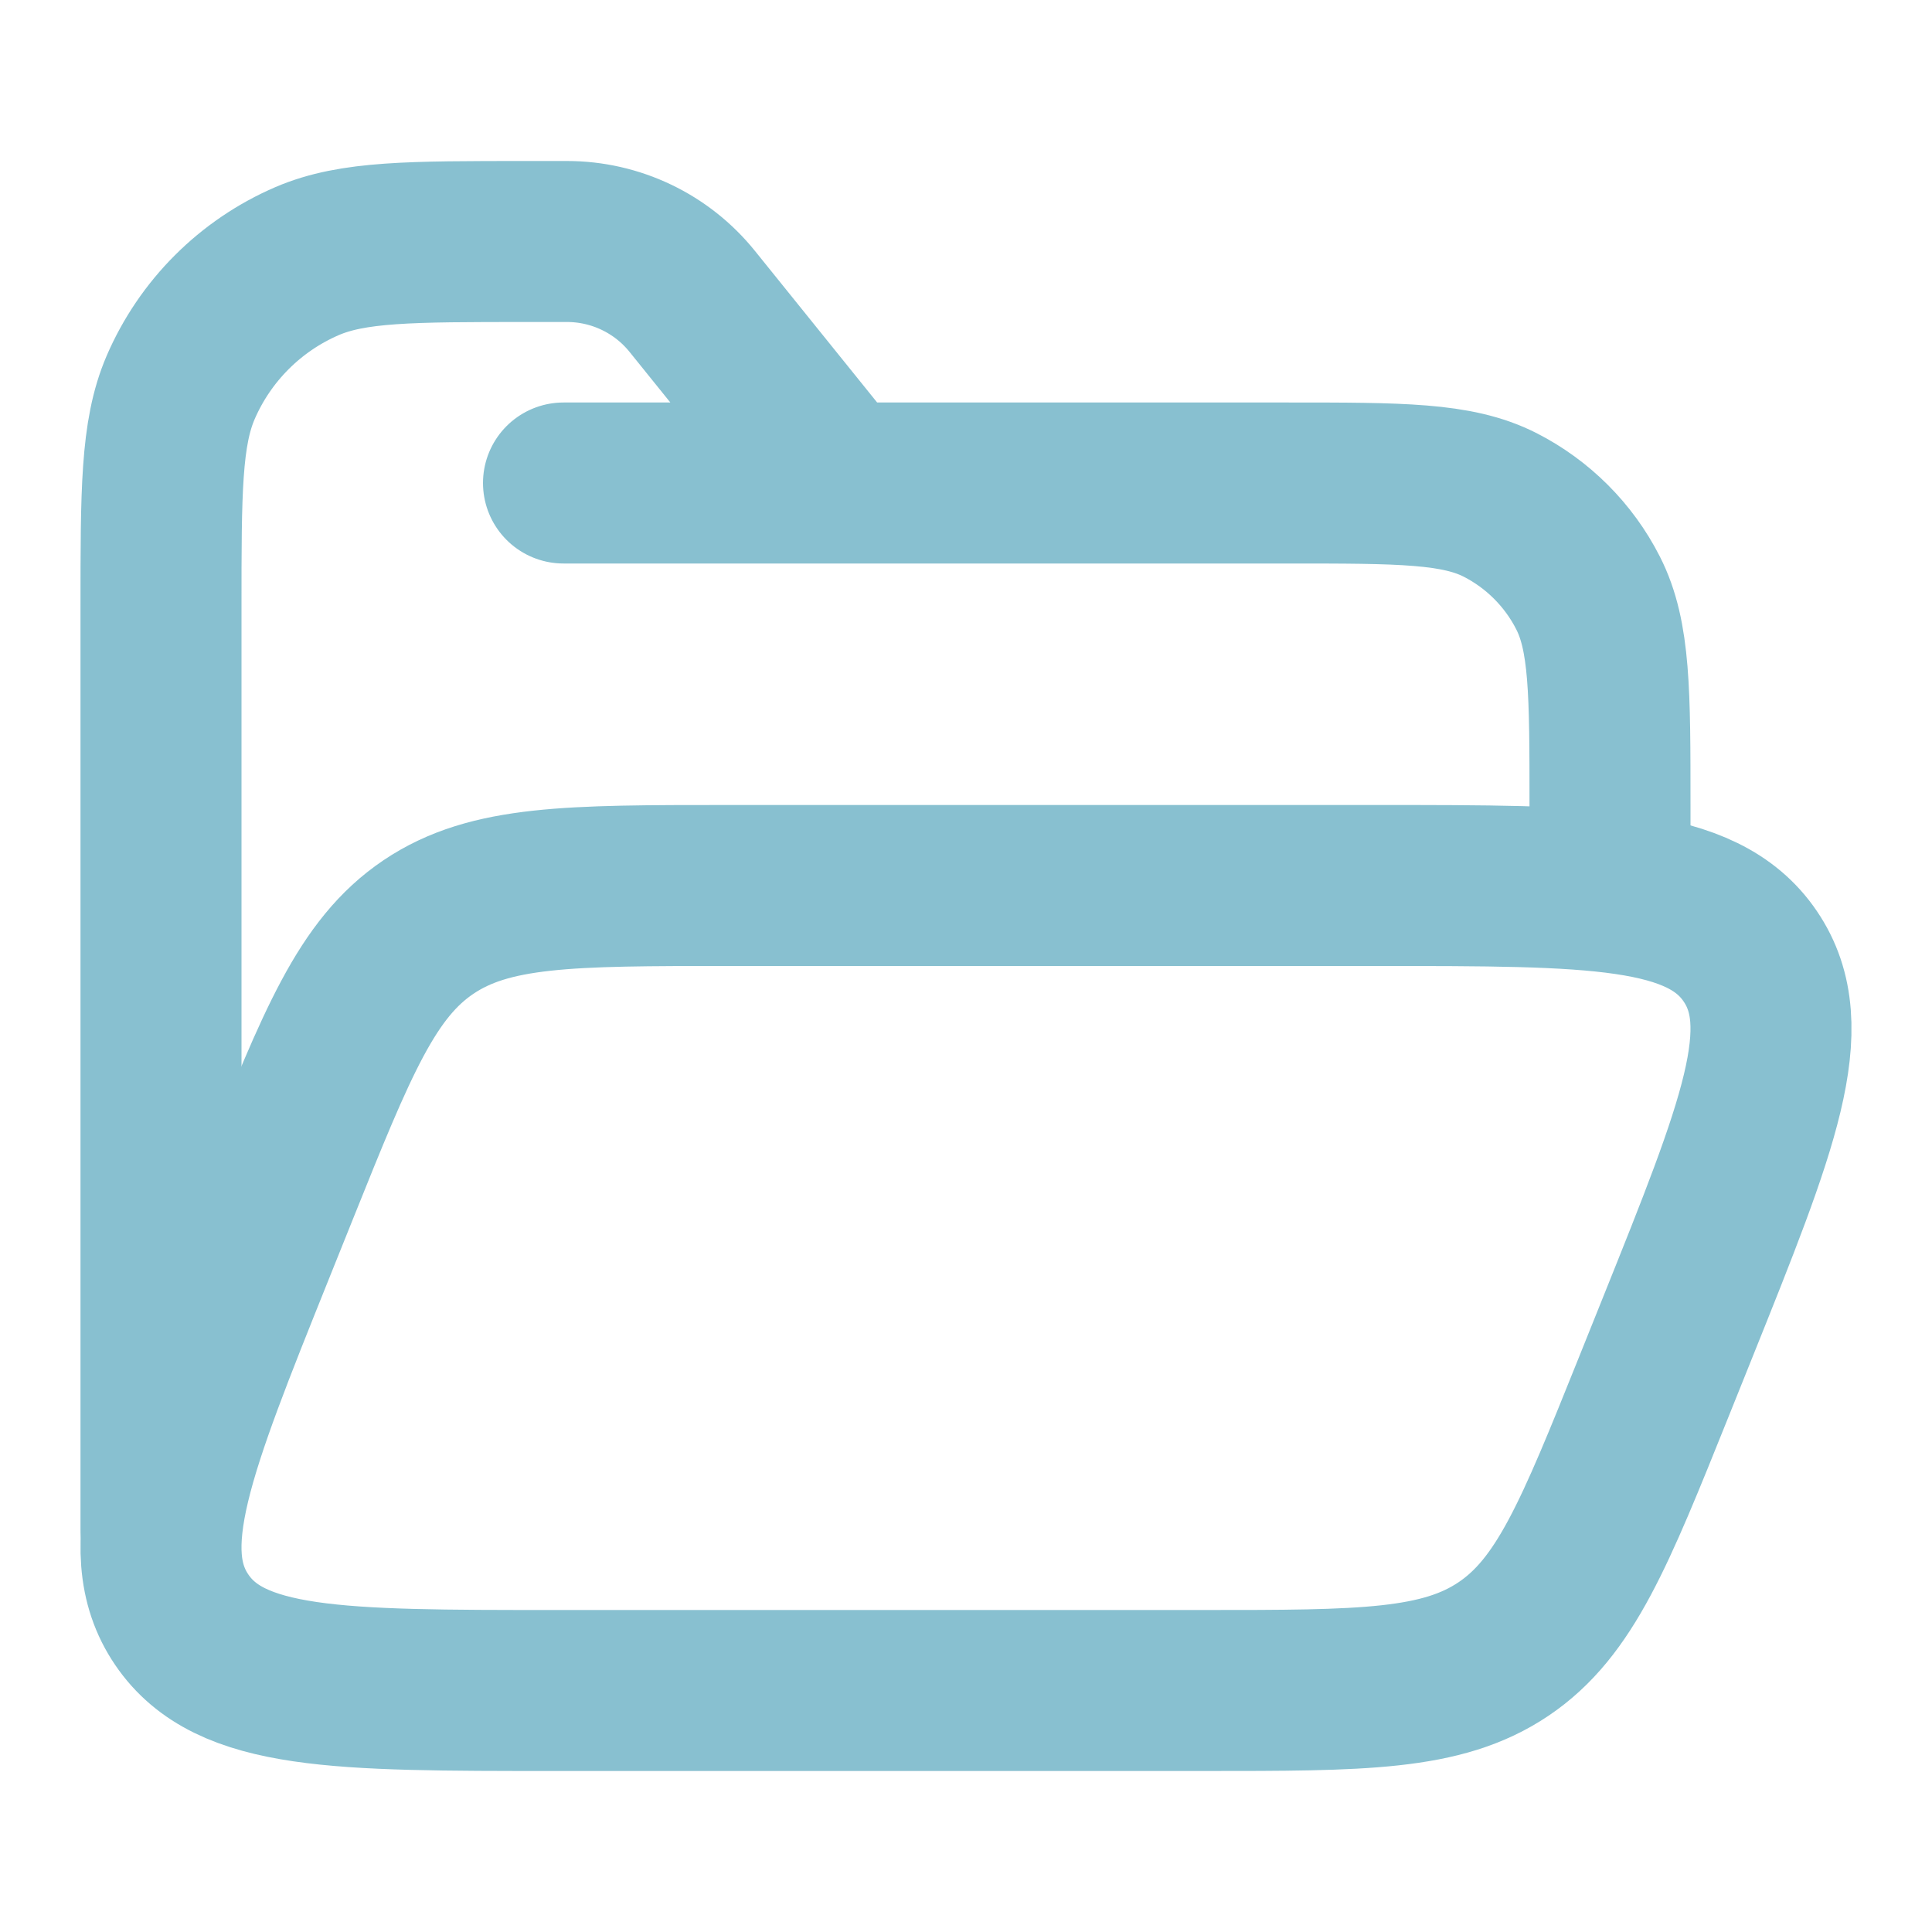
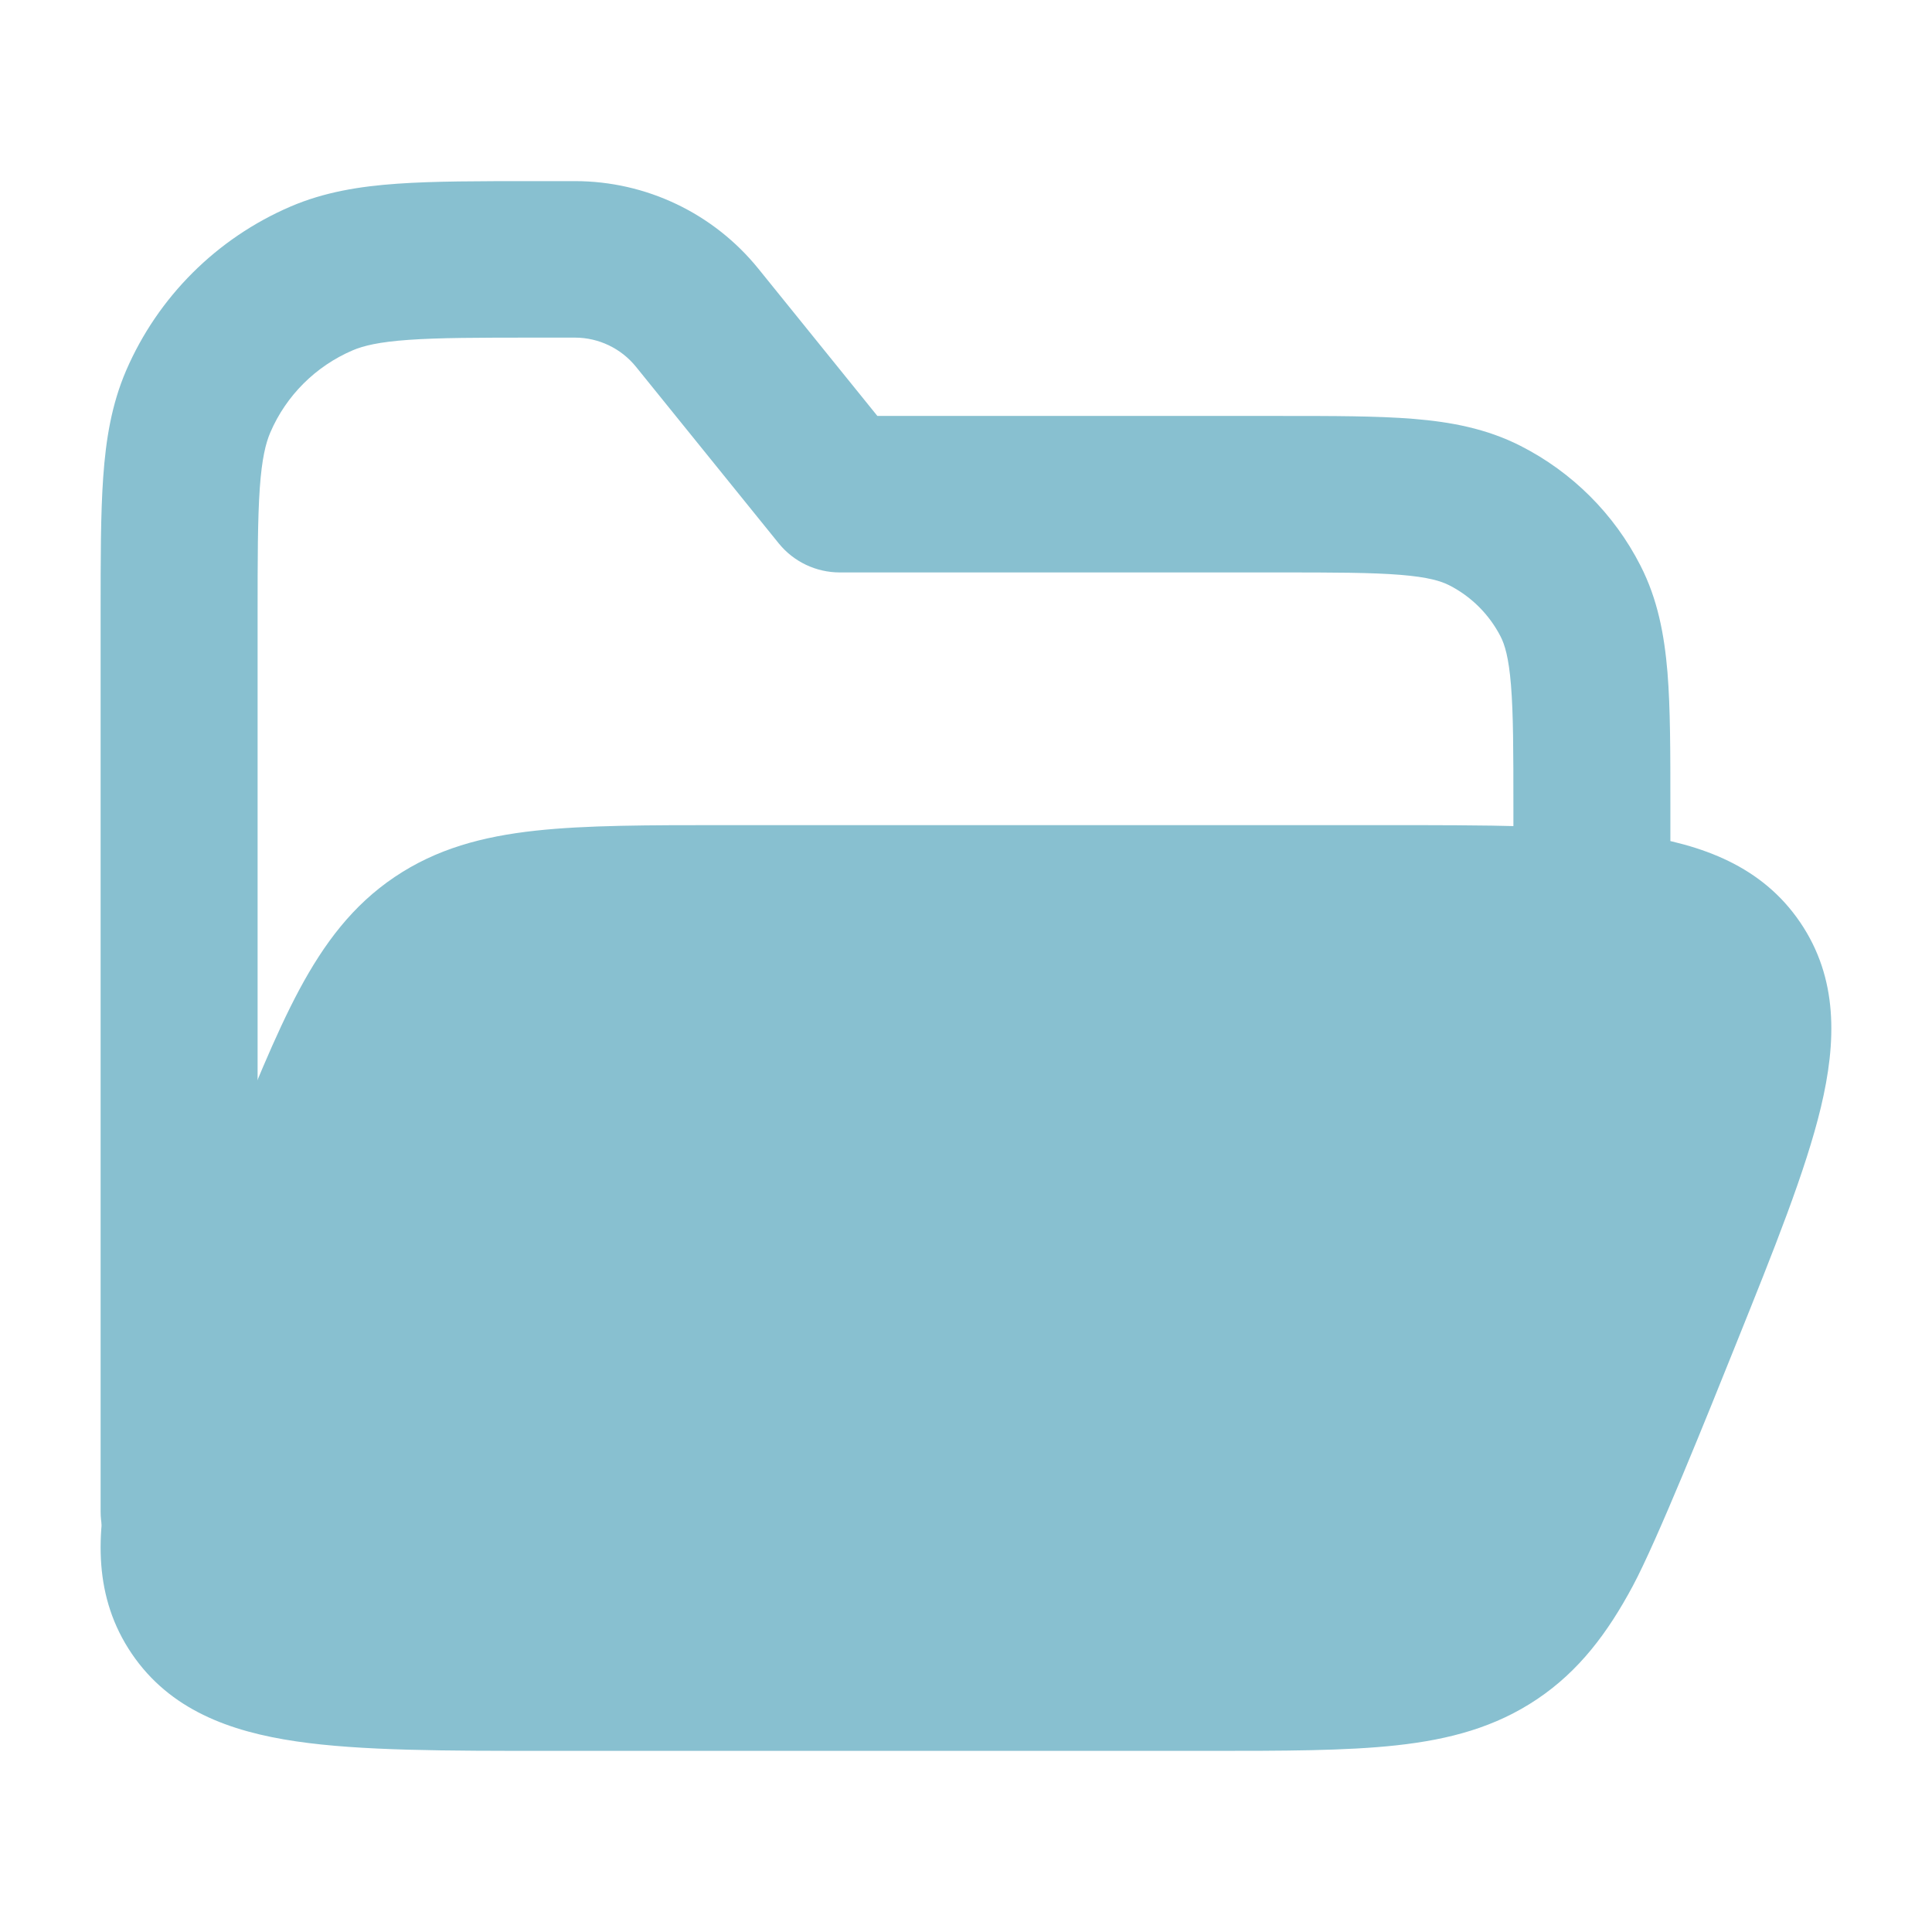
- <svg xmlns="http://www.w3.org/2000/svg" width="128" height="128" viewBox="0 0 24 24" fill="none" class="injected-svg" data-src="https://cdn.hugeicons.com/icons/folder-02-stroke-rounded.svg?v=1.0.1" role="img" color="#88c0d0">
-   <path d="M2 19V7.549C2 6.105 2 5.383 2.243 4.816C2.547 4.11 3.11 3.547 3.816 3.243C4.383 3 5.098 3 6.549 3H7.043C7.648 3 8.221 3.274 8.6 3.745L10.418 6M10.418 6H16C17.4 6 18.1 6 18.635 6.272C19.105 6.512 19.488 6.895 19.727 7.365C20 7.9 20 8.6 20 10V11M10.418 6H7" stroke="#88c0d0" stroke-width="2" stroke-linecap="round" stroke-linejoin="round" />
-   <path d="M3.158 15.514L3.456 14.772C4.19 12.945 4.557 12.032 5.322 11.516C6.088 11 7.076 11 9.052 11H17.112C19.8 11 21.145 11 21.742 11.879C22.34 12.758 21.84 14 20.842 16.486L20.544 17.228C19.81 19.055 19.443 19.968 18.678 20.484C17.912 21 16.924 21 14.948 21H6.888C4.2 21 2.855 21 2.258 20.121C1.66 19.242 2.16 18 3.158 15.514Z" stroke="#88c0d0" stroke-width="2" stroke-linejoin="round" />
+ <svg xmlns="http://www.w3.org/2000/svg" width="128" height="128" viewBox="0 0 24 24" fill="none" role="img" color="#88c0d0">
+   <path d="M7.142 2.25C8.027 2.25 8.864 2.65 9.42 3.337L10.899 5.167L15.914 5.167H15.914C16.563 5.167 17.109 5.167 17.555 5.203C18.022 5.241 18.466 5.324 18.887 5.538C19.529 5.864 20.051 6.384 20.378 7.025C20.593 7.445 20.675 7.887 20.714 8.352C20.75 8.797 20.75 9.341 20.75 9.989V9.989V11C20.75 11.537 20.314 11.972 19.775 11.972C19.236 11.972 18.8 11.537 18.8 11V10.028C18.8 9.331 18.799 8.867 18.77 8.511C18.742 8.165 18.692 8.007 18.641 7.907C18.5 7.633 18.277 7.41 18.002 7.27C17.901 7.219 17.743 7.169 17.397 7.141C17.039 7.112 16.574 7.111 15.875 7.111H10.432C10.137 7.111 9.858 6.978 9.673 6.749L7.901 4.557C7.716 4.328 7.437 4.194 7.142 4.194H6.66C5.939 4.194 5.451 4.195 5.074 4.222C4.706 4.248 4.515 4.295 4.381 4.352C3.921 4.549 3.555 4.914 3.358 5.372C3.301 5.505 3.253 5.697 3.227 6.065C3.201 6.443 3.2 6.929 3.2 7.645V18.778C3.2 19.315 2.763 19.75 2.225 19.75C1.687 19.75 1.25 19.315 1.25 18.778V7.611V7.61C1.25 6.938 1.25 6.383 1.282 5.929C1.315 5.457 1.387 5.022 1.566 4.605C1.961 3.689 2.693 2.959 3.611 2.565C4.029 2.386 4.464 2.315 4.936 2.282C5.391 2.25 5.948 2.25 6.625 2.25H6.625H7.142Z" fill="#88c0d0" />
+   <path d="M20.32 10.368C21.149 10.49 21.889 10.761 22.362 11.457C22.836 12.154 22.814 12.941 22.62 13.754C22.432 14.54 22.041 15.514 21.561 16.707L21.561 16.707C21.208 17.587 20.582 19.144 20.283 19.702C19.971 20.284 19.617 20.756 19.097 21.106C18.577 21.456 18.006 21.609 17.348 21.681C16.718 21.75 15.943 21.75 14.99 21.75L6.826 21.75H6.826C5.534 21.75 4.481 21.75 3.68 21.632C2.851 21.51 2.11 21.239 1.637 20.543C1.164 19.846 1.185 19.059 1.38 18.246C1.568 17.46 2.297 15.646 2.776 14.453C3.13 13.573 3.418 12.856 3.716 12.298C4.028 11.716 4.383 11.244 4.903 10.894C5.423 10.544 5.993 10.391 6.651 10.319C7.282 10.25 8.057 10.25 9.009 10.25H9.009H17.174H17.174C18.465 10.25 19.519 10.25 20.32 10.368Z" fill="#88c0d0" />
</svg>
